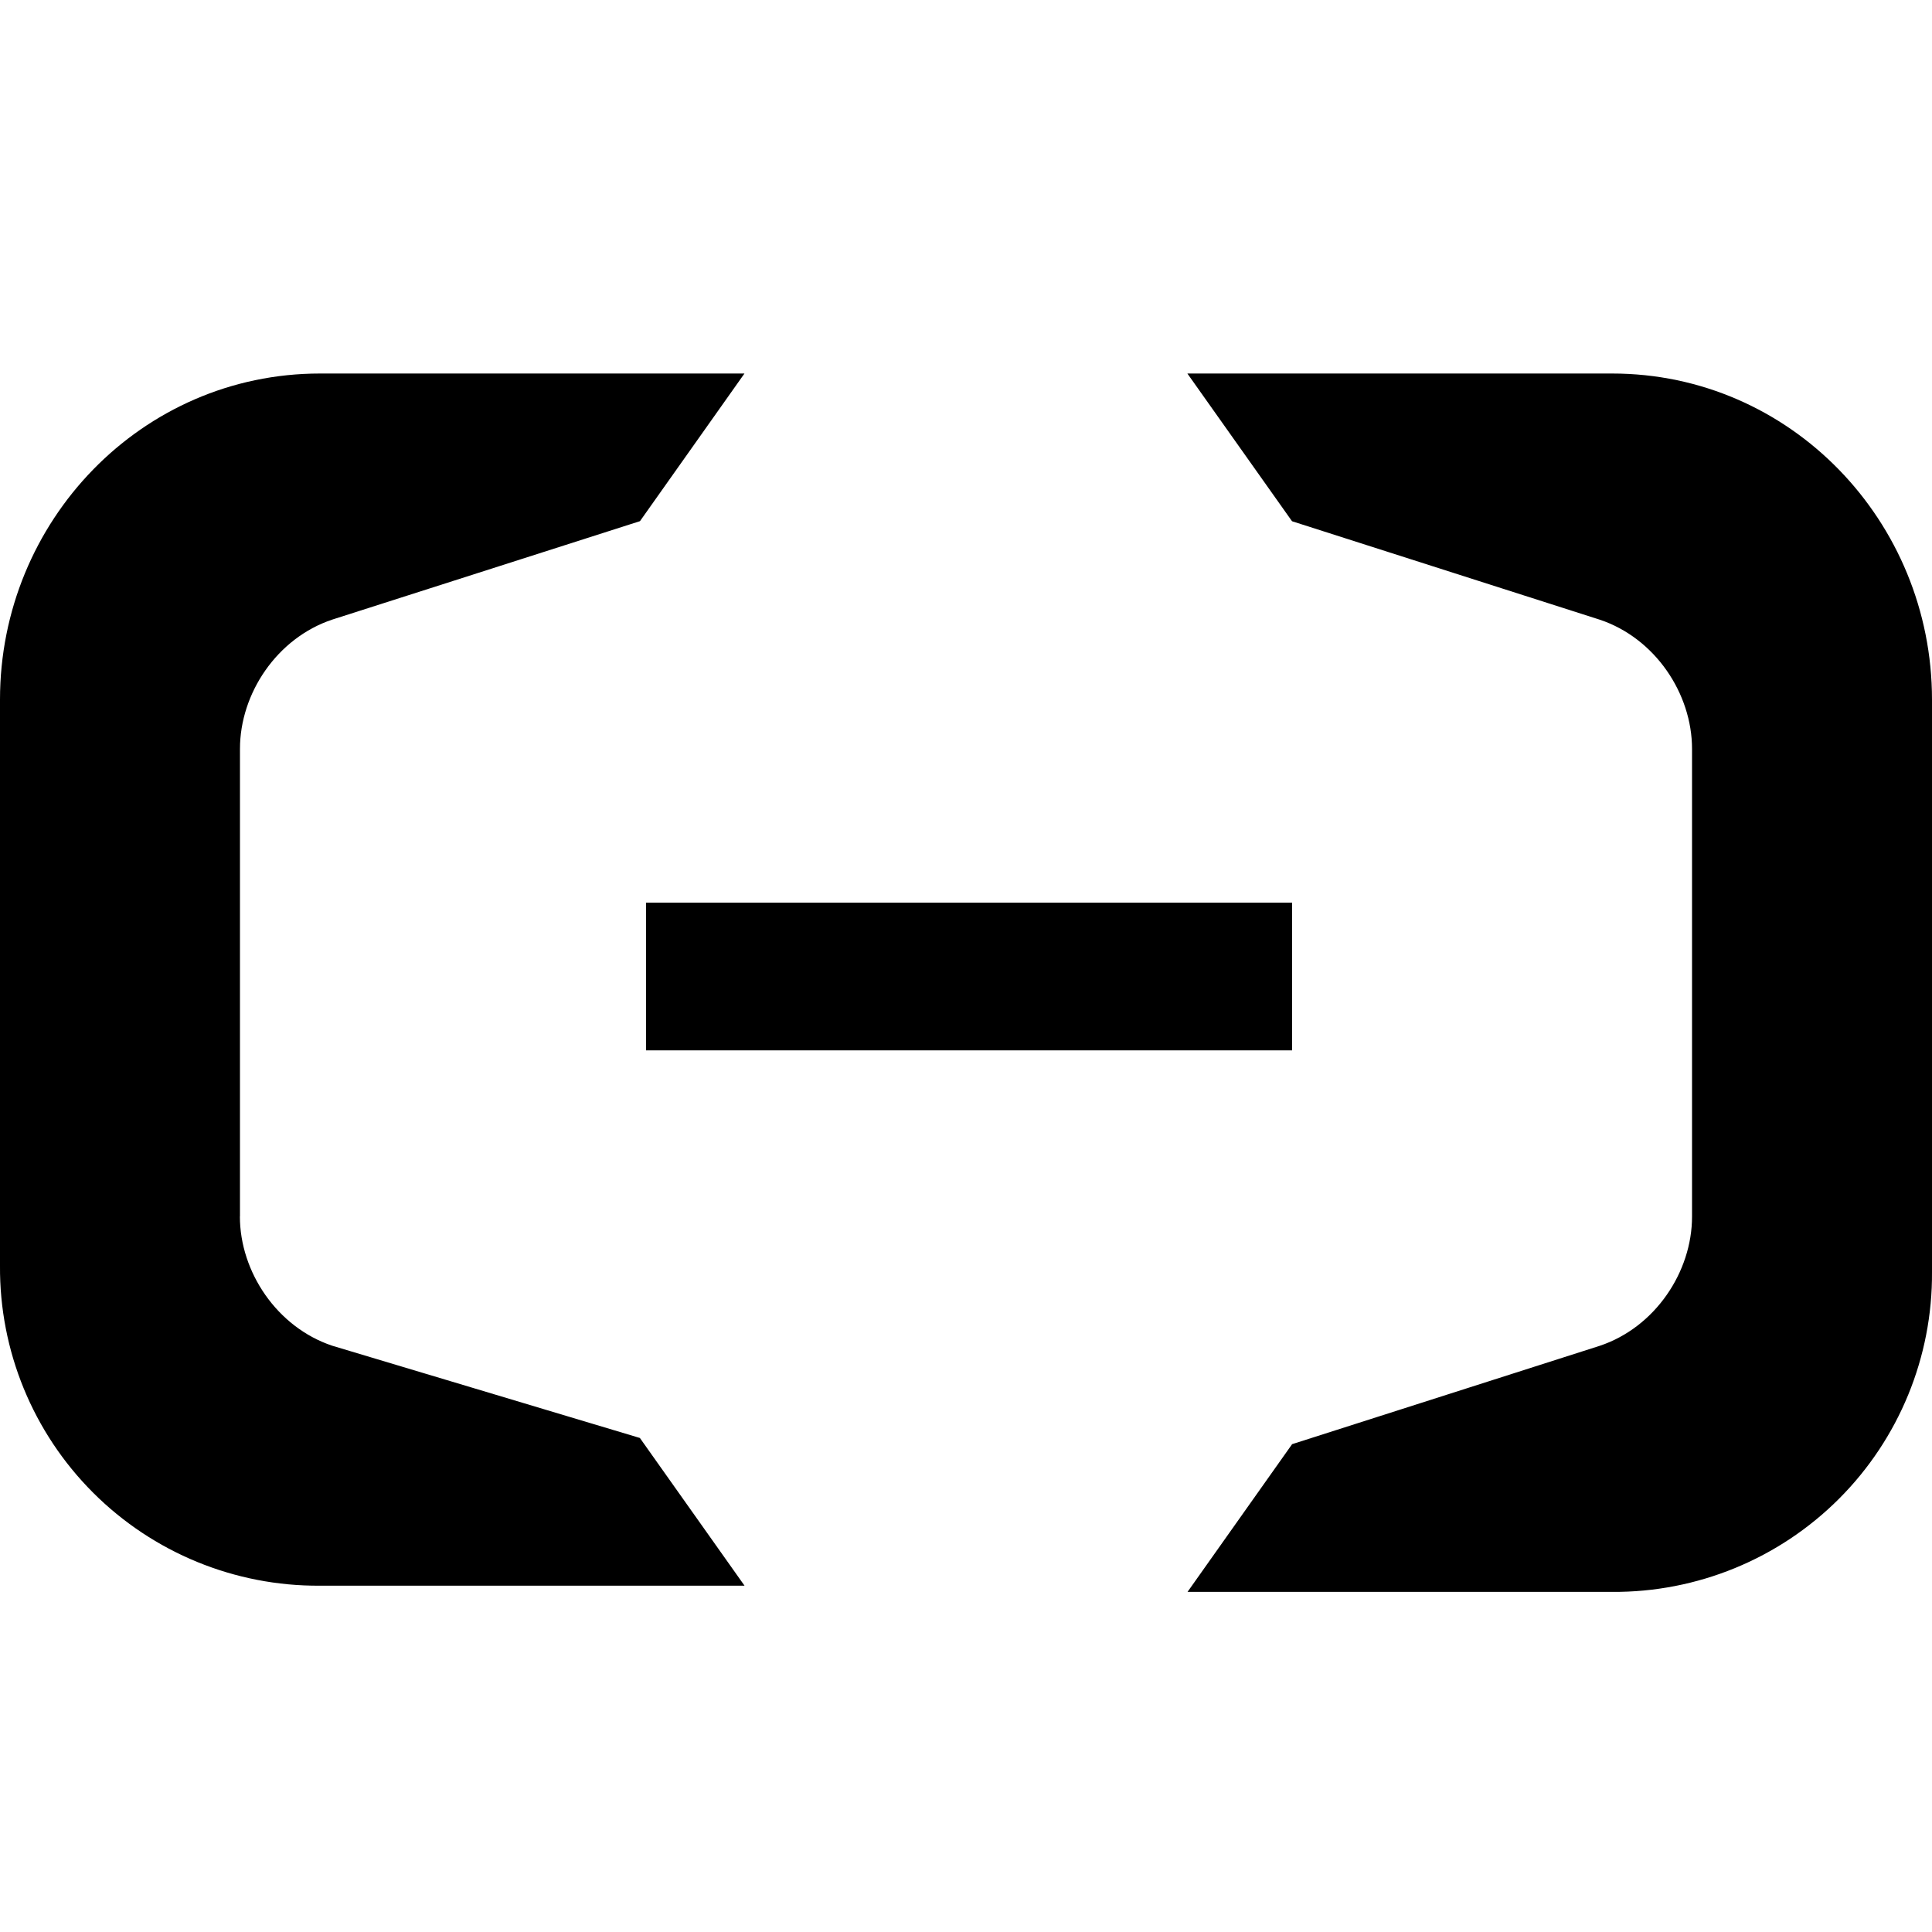
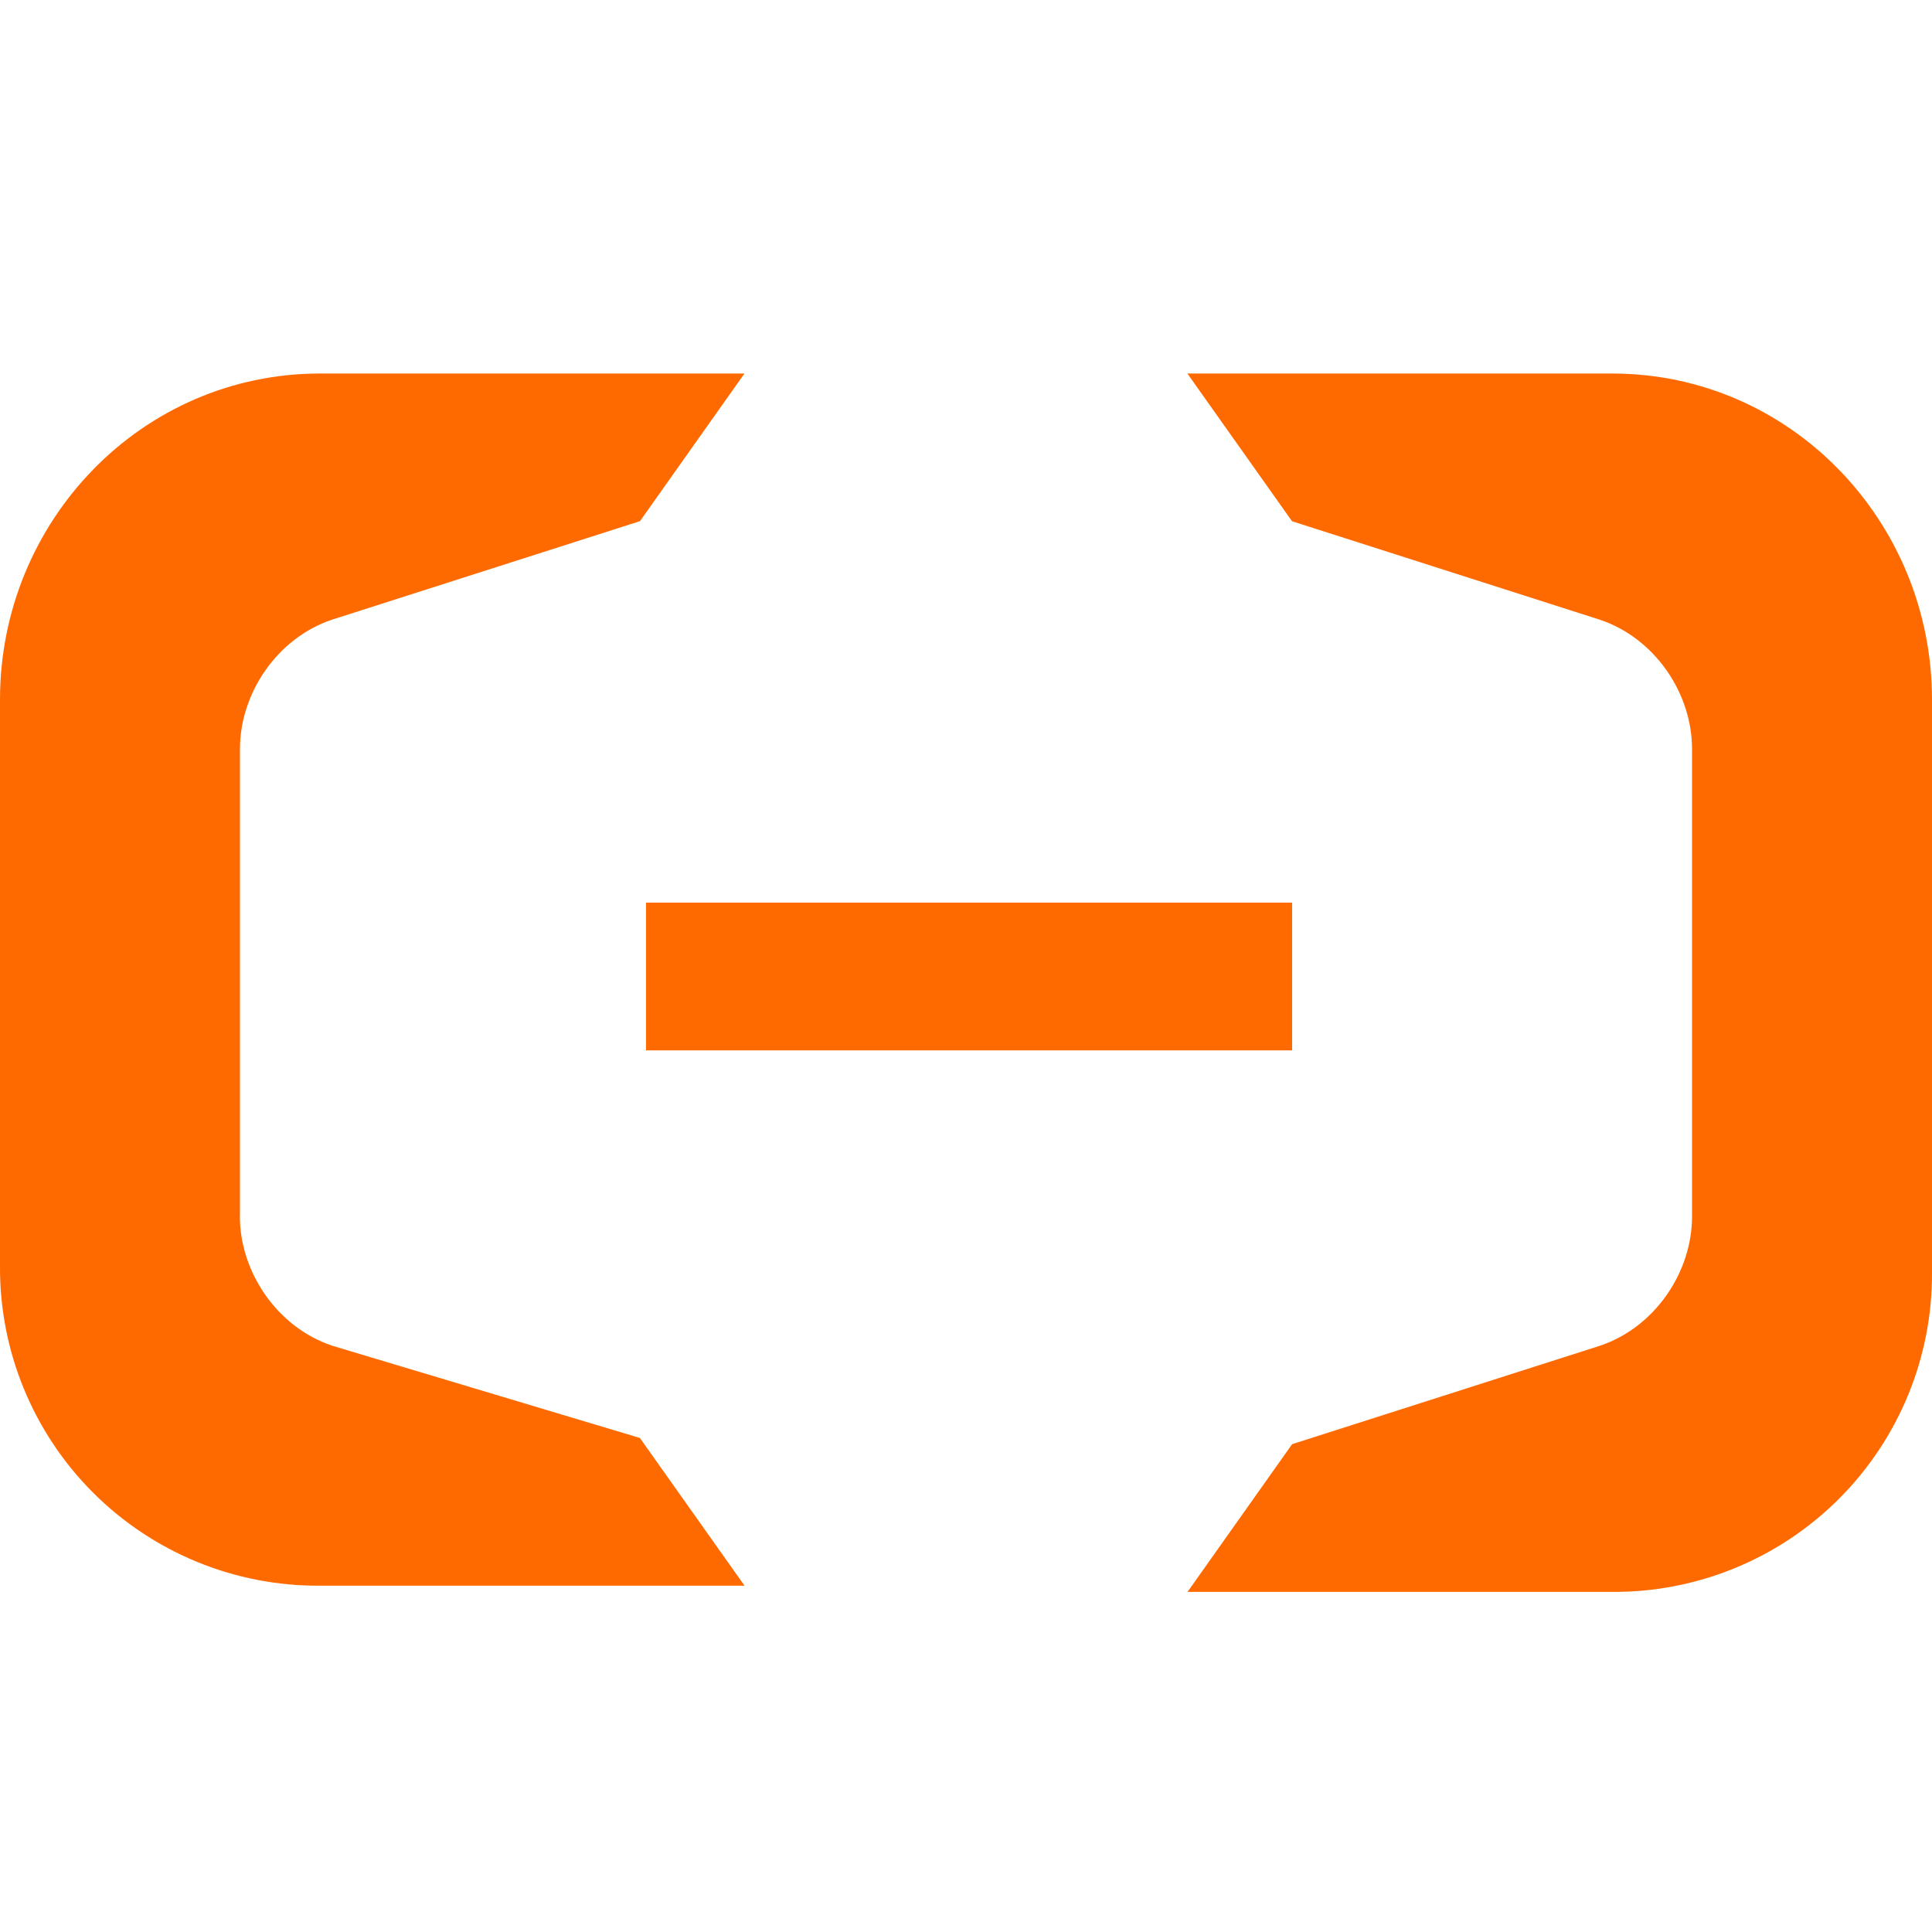
- <svg xmlns="http://www.w3.org/2000/svg" fill="currentColor" fill-rule="evenodd" height="1em" style="flex:none;line-height:1" viewBox="0 0 24 24" width="1em">
-   <path d="M14.752 4.64h5.274C22.242 4.64 24 6.475 24 8.691V15.8a3.947 3.947 0 01-3.974 3.975h-5.274l1.299-1.835 3.822-1.222c.688-.23 1.146-.918 1.146-1.605v-5.81c0-.687-.458-1.375-1.146-1.605L16.05 6.475l-1.3-1.835zM2.98 15.111c0 .688.46 1.376 1.147 1.606l3.822 1.146 1.3 1.835H3.974A3.947 3.947 0 010 15.723V8.69c0-2.216 1.758-4.05 3.975-4.05h5.273L7.95 6.474 4.127 7.697c-.688.23-1.146.918-1.146 1.606v5.808z" />
-   <path d="M16.051 11.213H8.025v1.835h8.026v-1.835z" />
+ <svg xmlns="http://www.w3.org/2000/svg" height="1em" style="flex:none;line-height:1" viewBox="0 0 24 24" width="1em">
+   <path d="M14.752 4.64h5.274C22.242 4.64 24 6.475 24 8.691V15.8a3.947 3.947 0 01-3.974 3.975h-5.274l1.299-1.835 3.822-1.222c.688-.23 1.146-.918 1.146-1.605v-5.81c0-.687-.458-1.375-1.146-1.605L16.05 6.475l-1.3-1.835zM2.98 15.111c0 .688.46 1.376 1.147 1.606l3.822 1.146 1.3 1.835H3.974A3.947 3.947 0 010 15.723V8.69c0-2.216 1.758-4.05 3.975-4.05h5.273L7.95 6.474 4.127 7.697c-.688.23-1.146.918-1.146 1.606v5.808z" fill="#FF6A00" />
+   <path d="M16.051 11.213H8.025v1.835h8.026v-1.835z" fill="#FF6A00" />
</svg>
